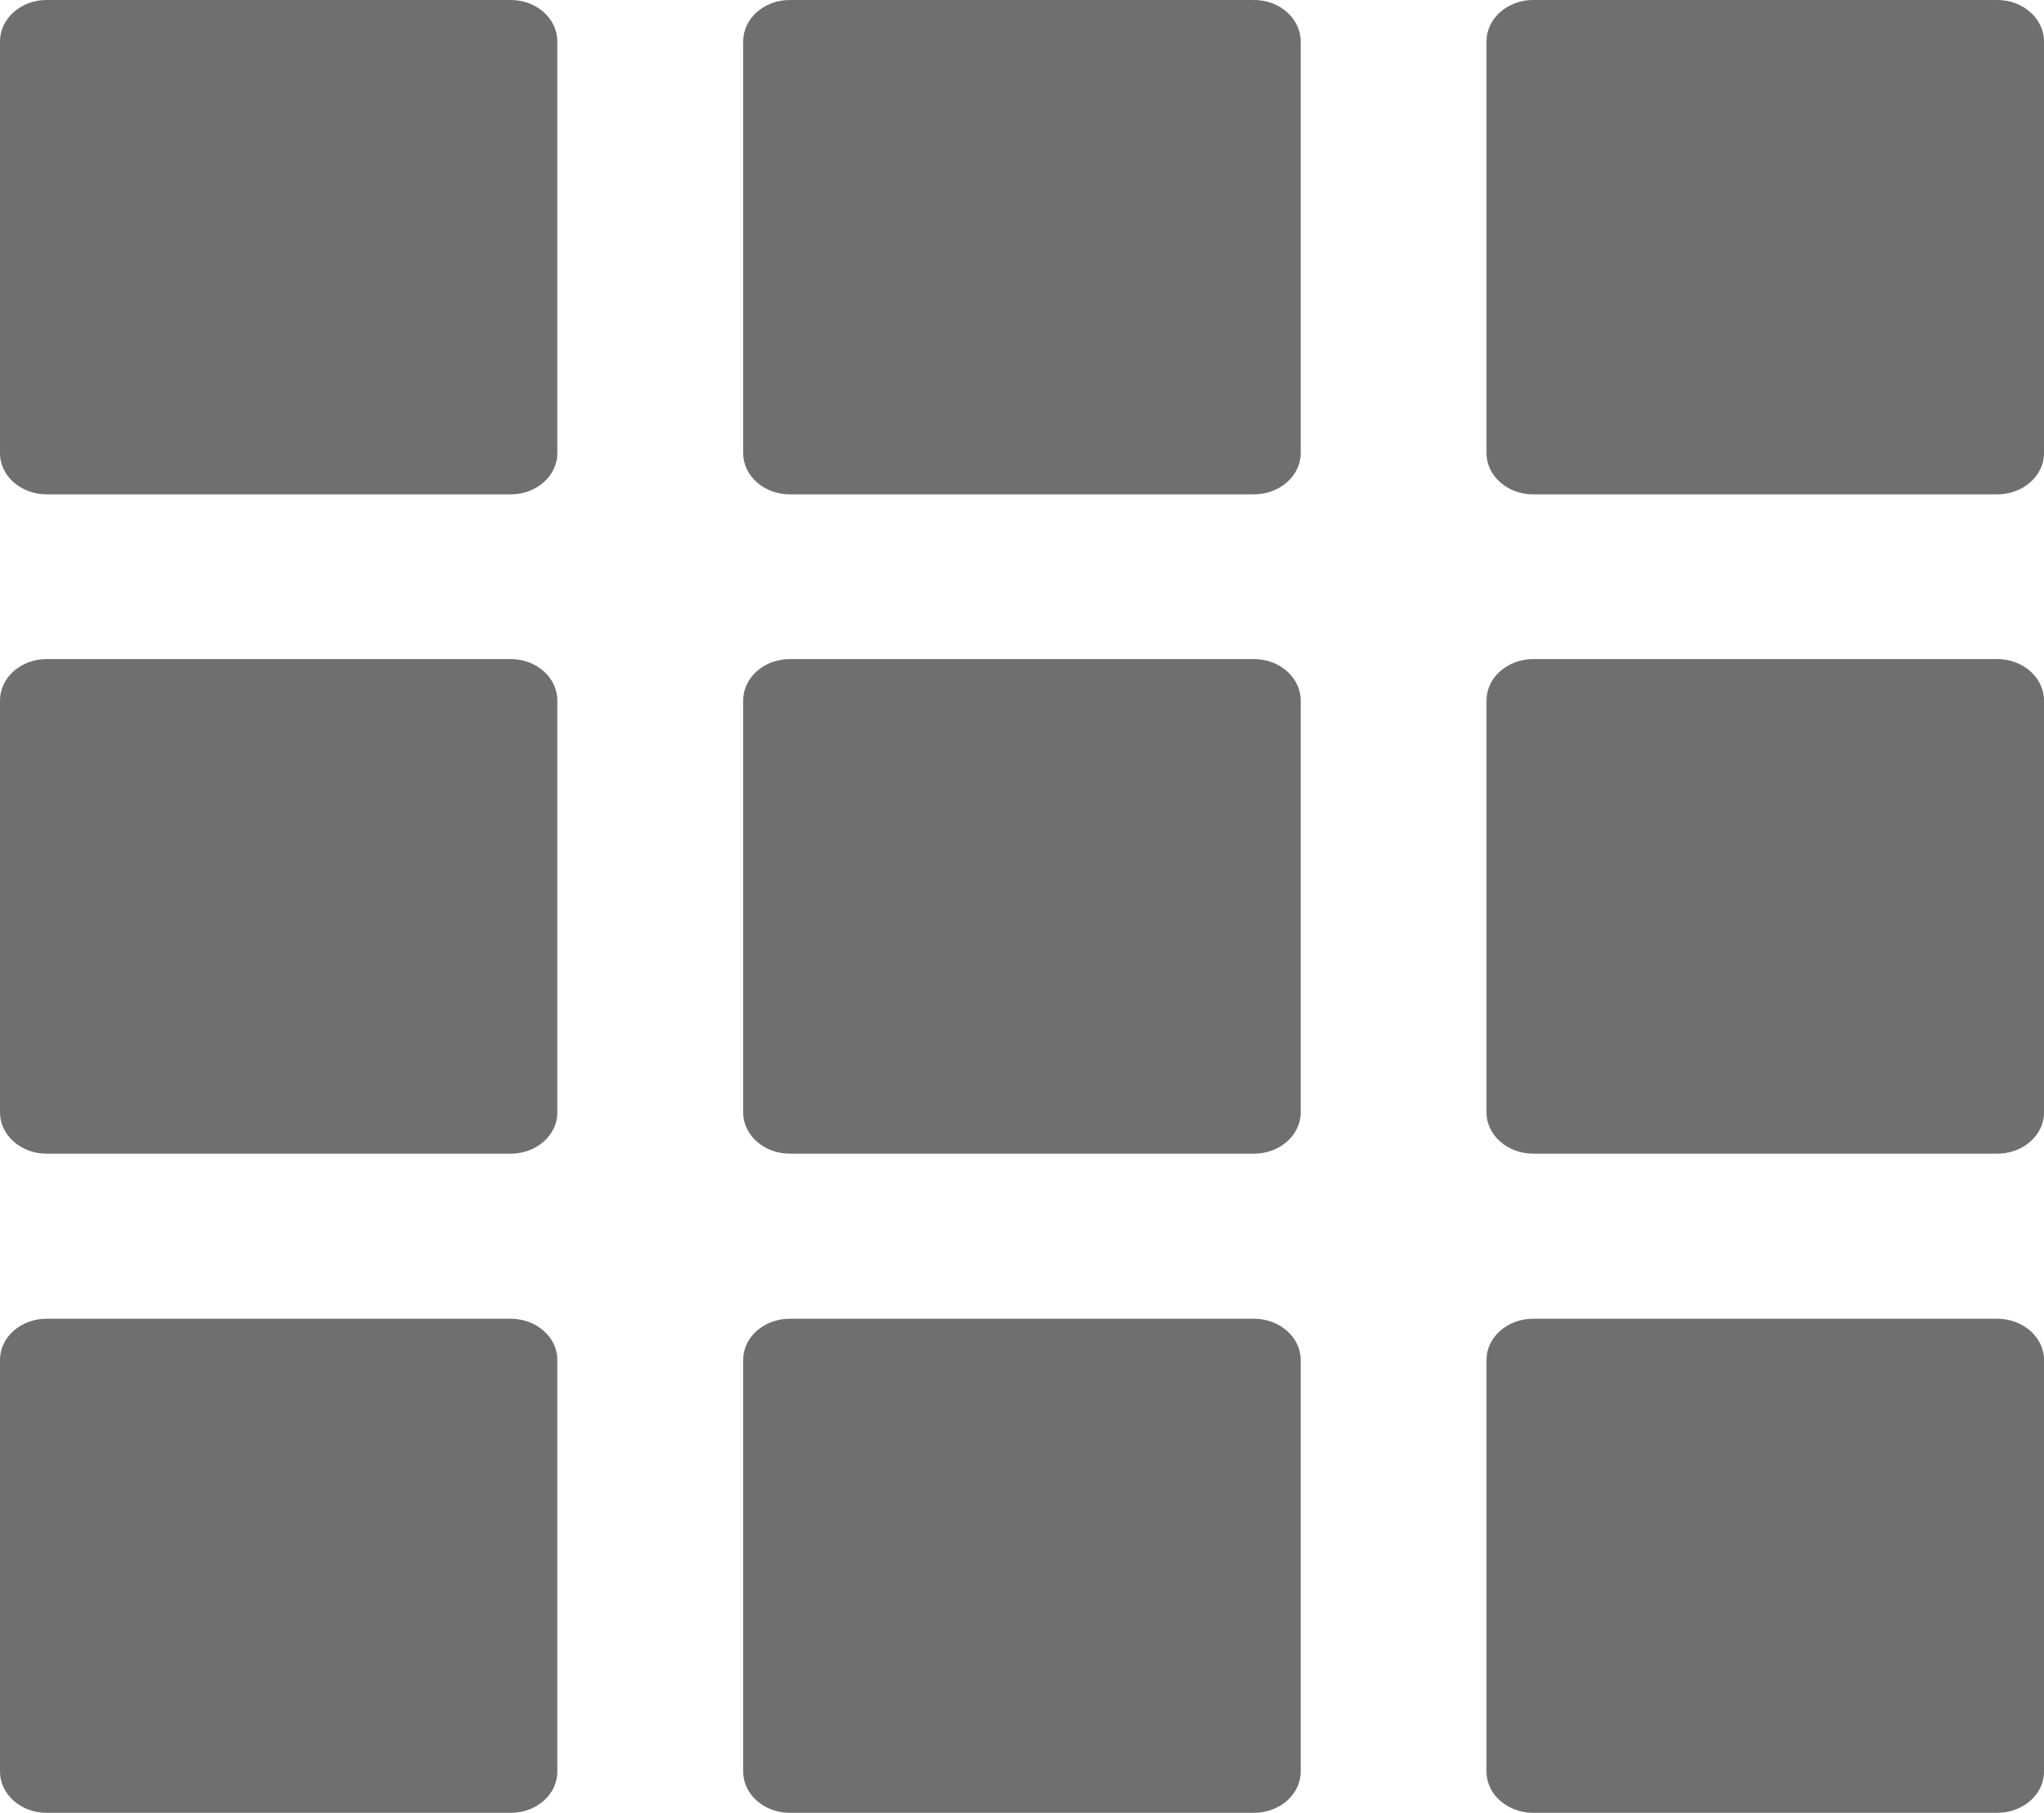
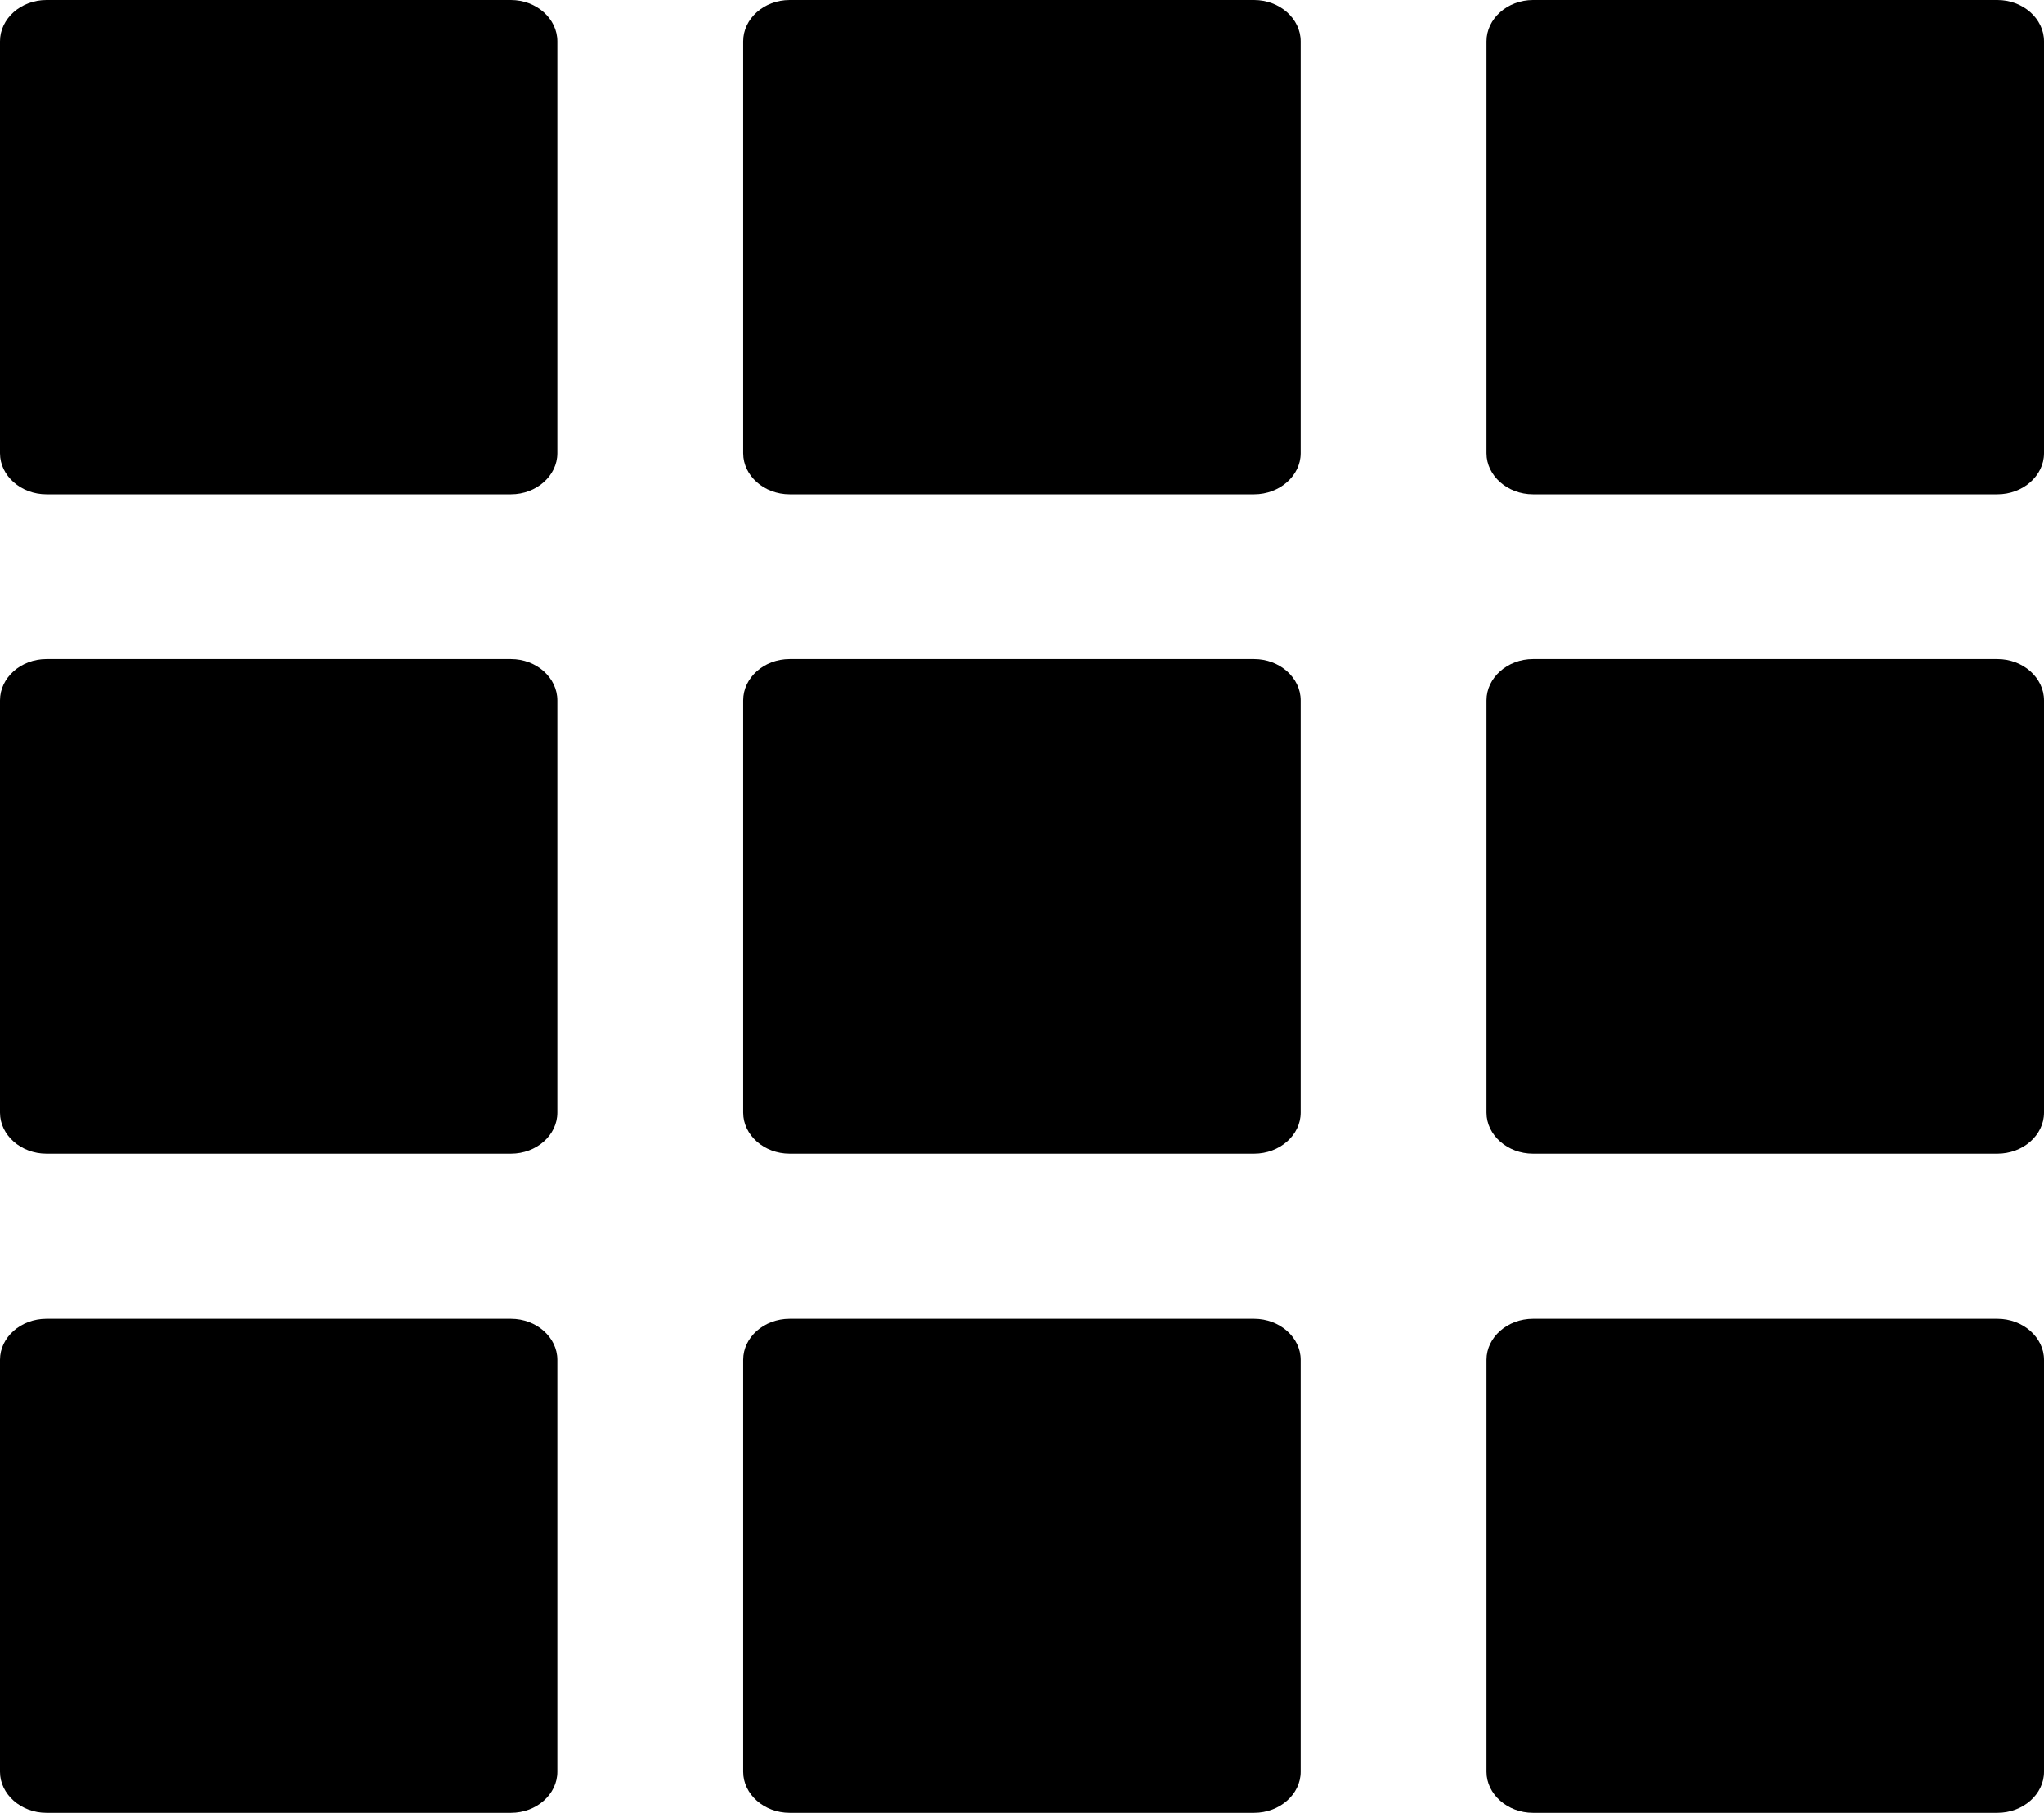
<svg xmlns="http://www.w3.org/2000/svg" id="Layer_2" data-name="Layer 2" viewBox="0 0 575.43 510.24">
  <defs>
-     <style>.cls-1{fill:#706f6f;}</style>
+     <style />
  </defs>
  <g id="Edit">
    <path class="cls-1" d="M431.56,510.24c-7.15,0-13.08-5.22-13.08-11.56V382.74c0-6.39,5.93-11.56,13.08-11.56H562.31c7.2,0,13.12,5.21,13.12,11.56V498.68c0,6.38-5.92,11.56-13.12,11.56Zm-209.26,0c-7.2,0-13.08-5.22-13.08-11.56V382.74c0-6.39,5.88-11.56,13.08-11.56H353.05c7.19,0,13.12,5.21,13.12,11.56V498.68c0,6.38-5.93,11.56-13.12,11.56Zm-209.22,0C5.88,510.24,0,505,0,498.68V382.73c0-6.38,5.88-11.55,13.08-11.55H143.83c7.19,0,13.07,5.21,13.07,11.56V498.68c0,6.38-5.88,11.56-13.07,11.56ZM431.56,324.71c-7.15,0-13.08-5.22-13.08-11.56v-116c0-6.42,5.93-11.64,13.08-11.64H562.31c7.2,0,13.12,5.22,13.12,11.64v116c0,6.38-5.92,11.56-13.12,11.56Zm-209.26,0c-7.2,0-13.08-5.22-13.08-11.56v-116c0-6.42,5.88-11.64,13.08-11.64H353.05c7.19,0,13.12,5.22,13.12,11.64v116c0,6.38-5.93,11.56-13.12,11.56Zm-209.22,0C5.88,324.71,0,319.49,0,313.15v-116c0-6.42,5.88-11.64,13.08-11.64H143.83c7.19,0,13.07,5.22,13.07,11.64v116c0,6.38-5.88,11.56-13.07,11.56ZM431.56,139.14c-7.15,0-13.08-5.22-13.08-11.56V11.64C418.48,5.22,424.41,0,431.56,0H562.31c7.2,0,13.12,5.22,13.12,11.64V127.58c0,6.34-5.92,11.56-13.12,11.56Zm-209.26,0c-7.2,0-13.08-5.22-13.08-11.56V11.64C209.22,5.22,215.1,0,222.3,0H353.05c7.19,0,13.12,5.22,13.12,11.64V127.58c0,6.34-5.93,11.56-13.12,11.56Zm-209.22,0C5.88,139.14,0,133.92,0,127.58V11.64C0,5.22,5.88,0,13.08,0H143.83C151,0,156.9,5.22,156.9,11.64V127.58c0,6.34-5.88,11.56-13.07,11.56Z" transform="translate(0 0)" />
  </g>
</svg>
